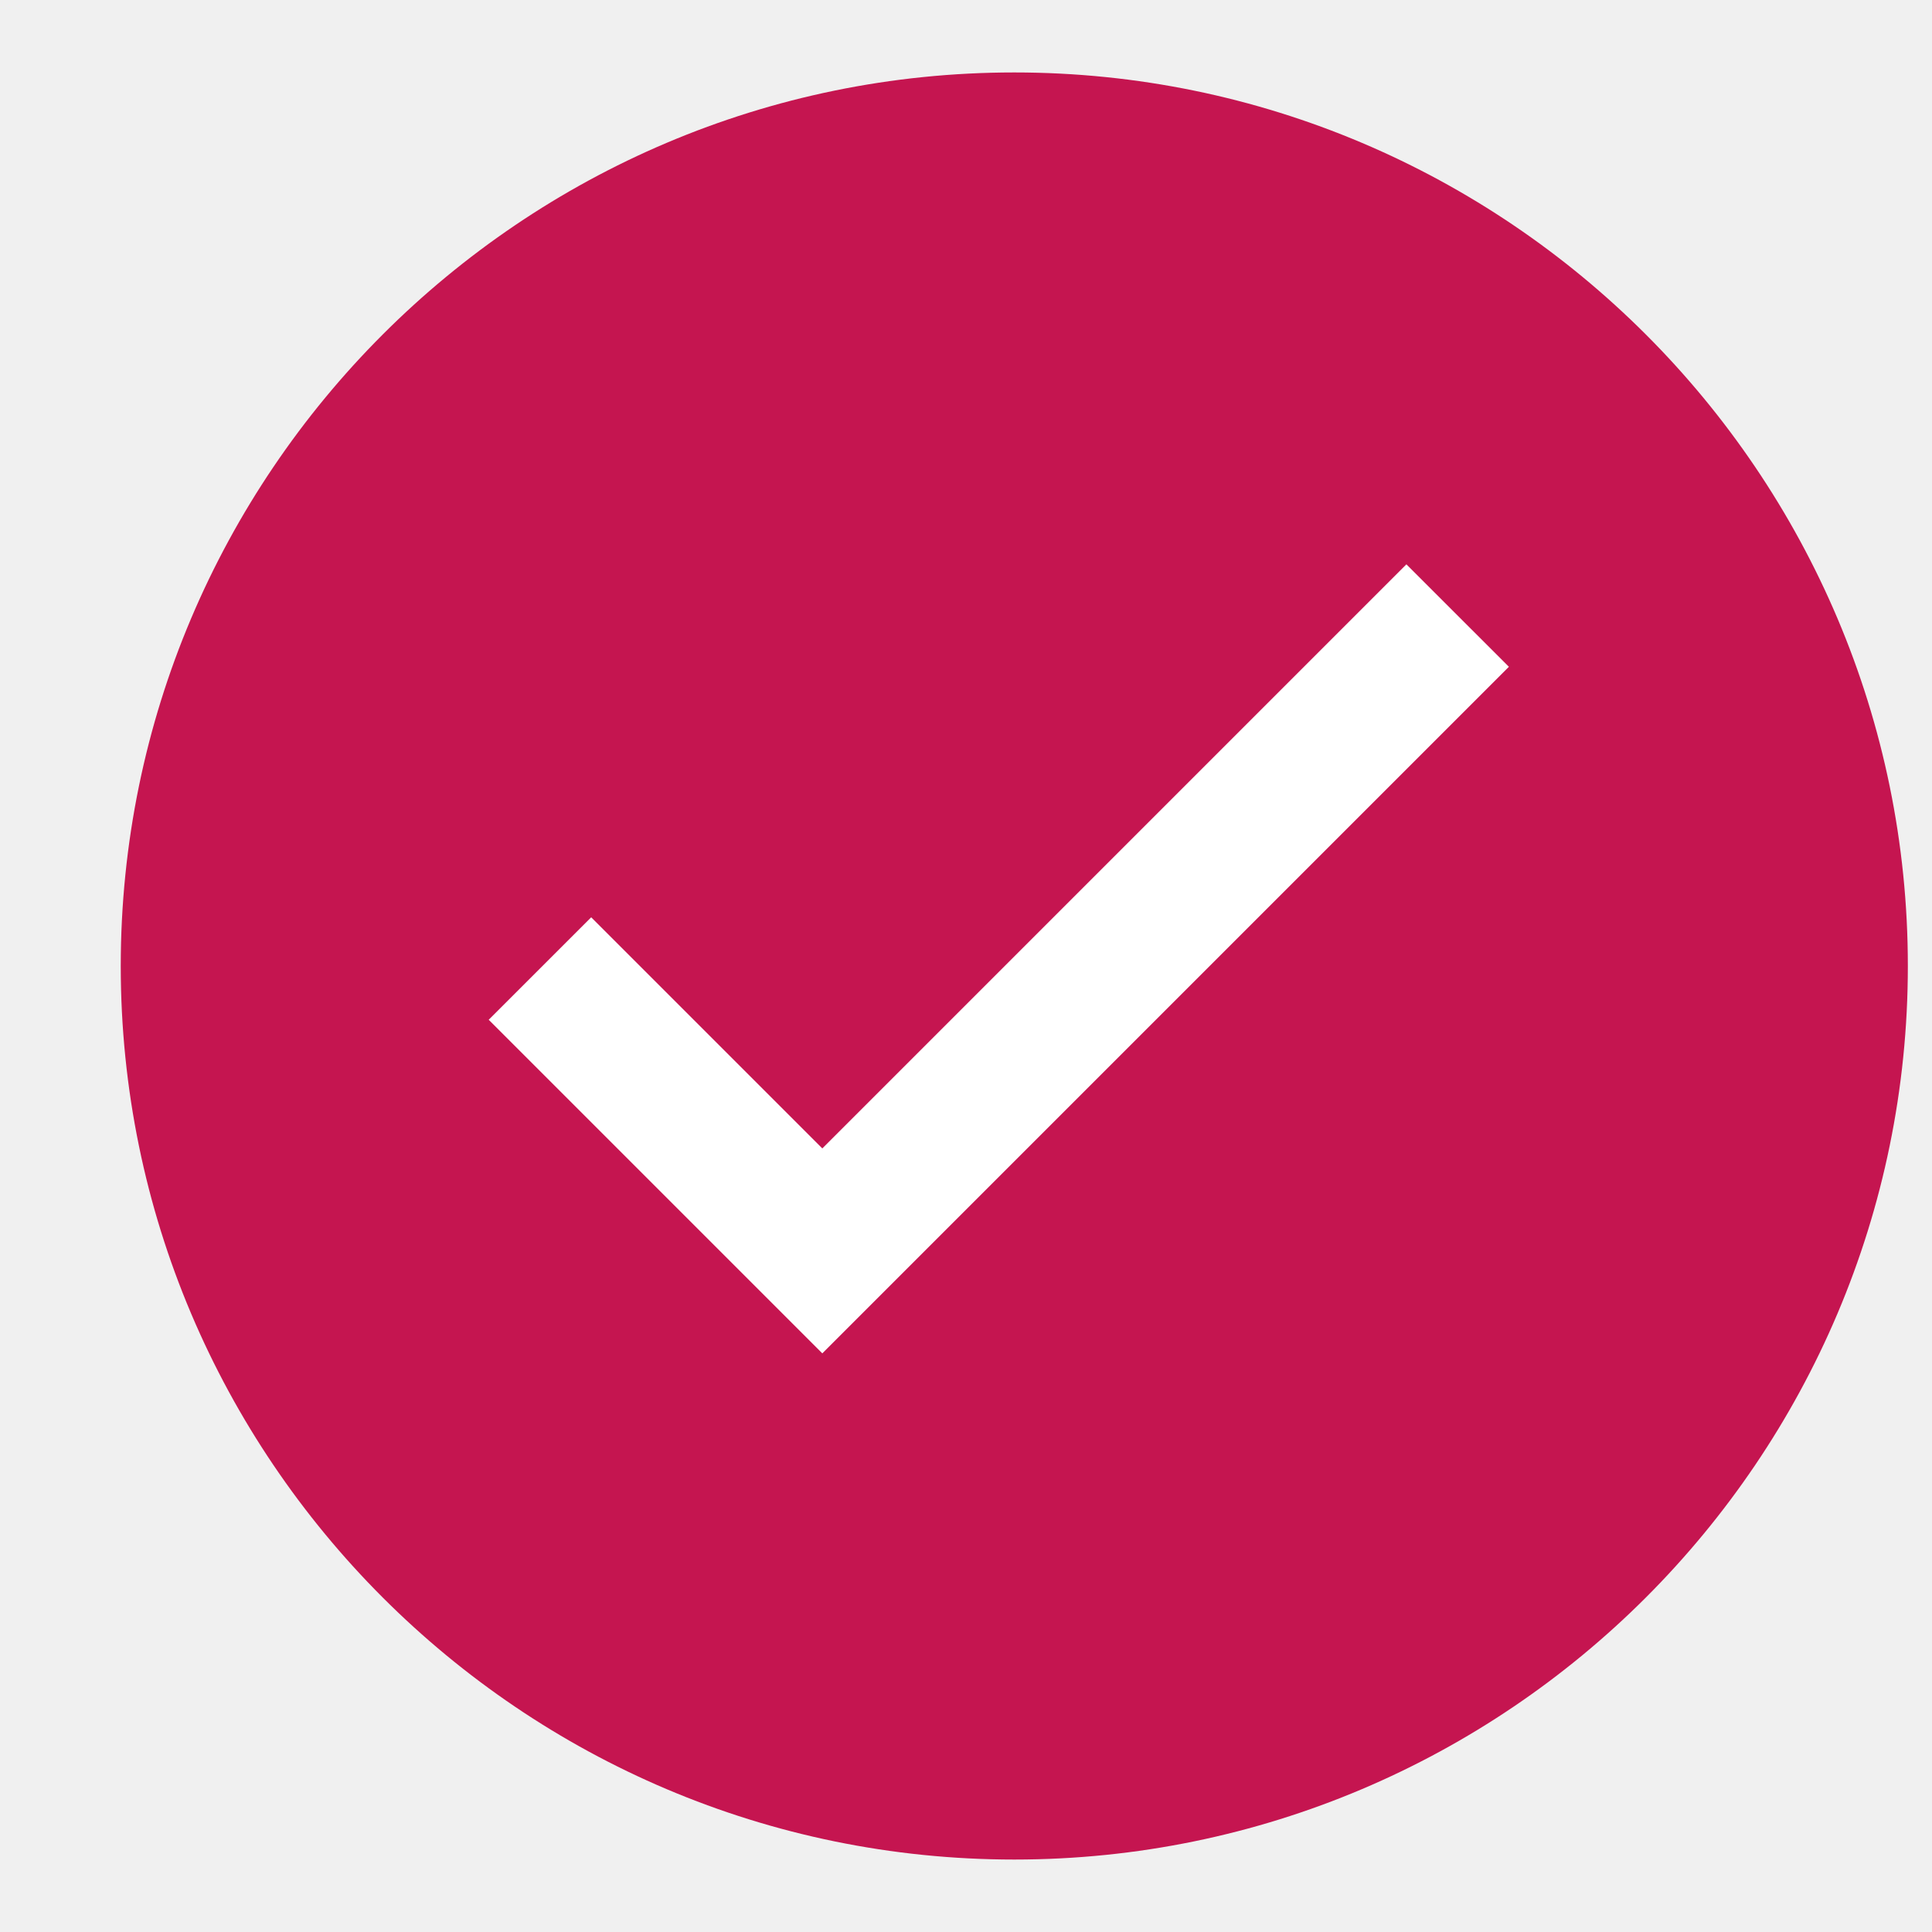
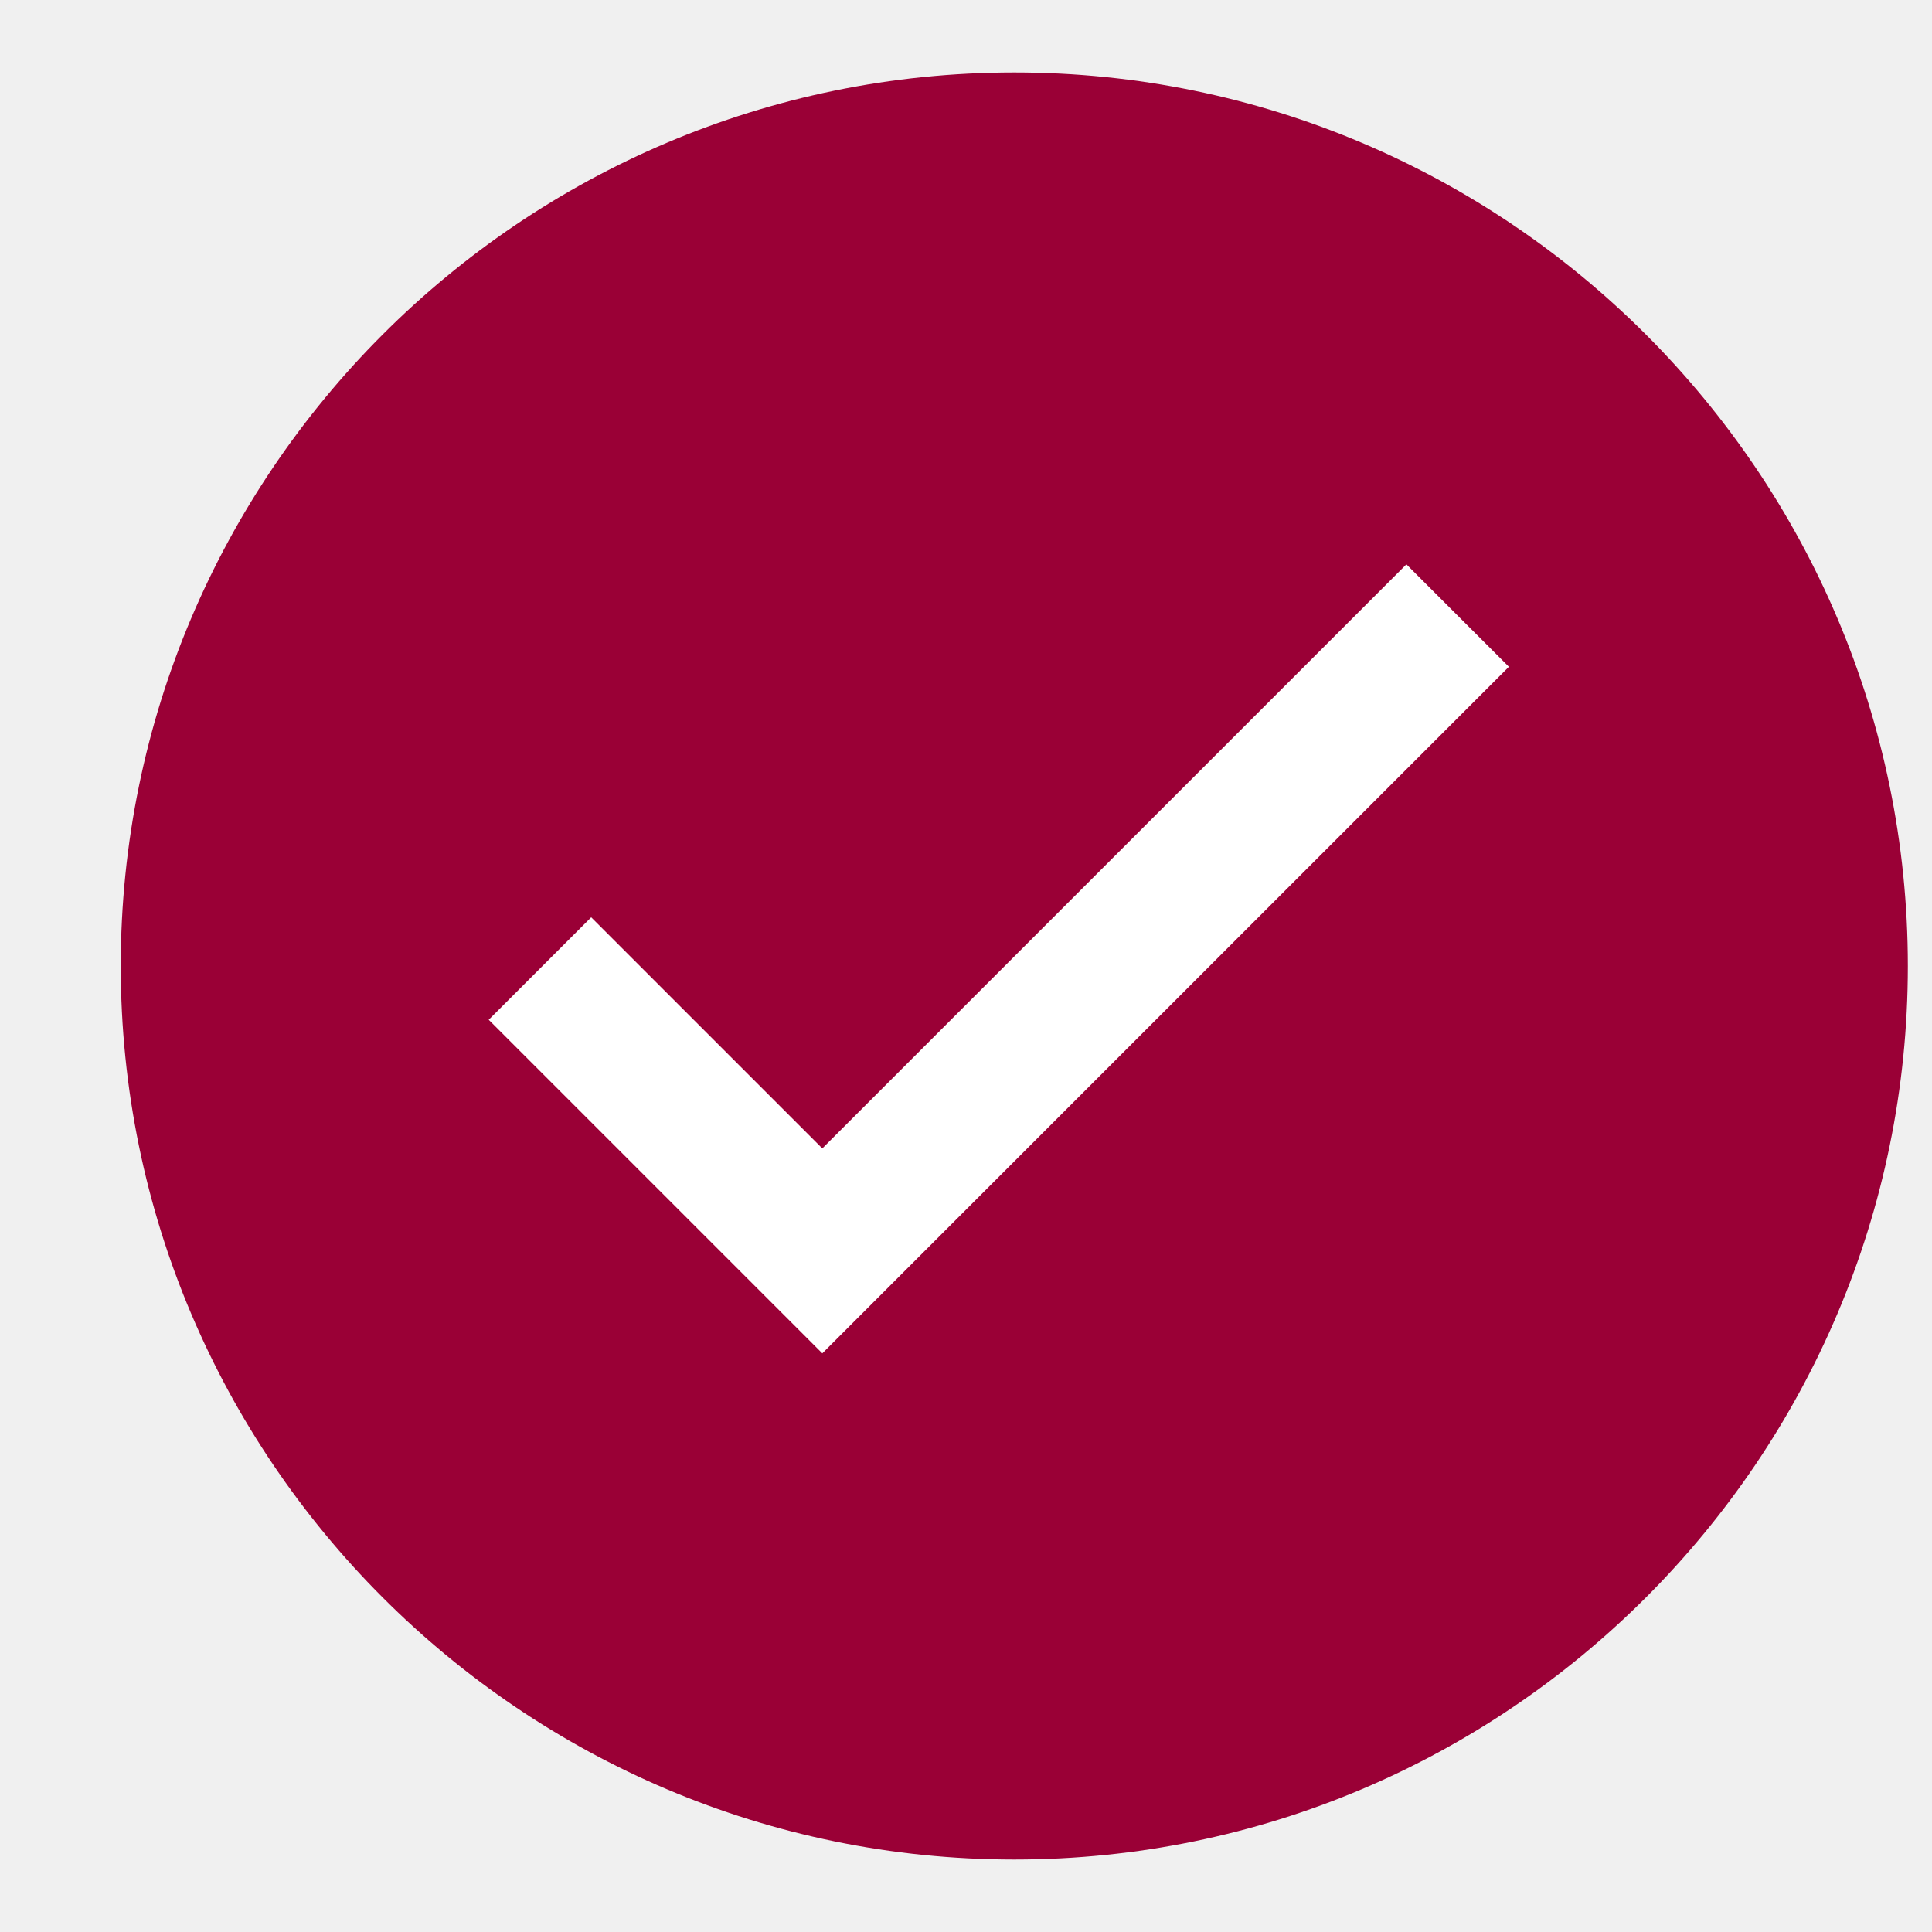
<svg xmlns="http://www.w3.org/2000/svg" width="40" height="40">
  <g>
-     <path id="svg_1" d="m21,38.5c-10.201,0 -18.5,-8.299 -18.5,-18.5s8.299,-18.5 18.5,-18.5s18.5,8.299 18.5,18.5s-8.299,18.5 -18.5,18.5z" fill="#C51550" />
+     <path id="svg_1" d="m21,38.5c-10.201,0 -18.5,-8.299 -18.5,-18.5s8.299,-18.5 18.5,-18.5s18.5,8.299 18.5,18.5s-8.299,18.5 -18.5,18.5z" fill="#9a0036" />
    <g id="svg_3">
      <path id="svg_4" d="m17.025,28.02l-6.907,-6.907l2.122,-2.121l4.785,4.785l12.093,-12.093l2.122,2.121l-14.215,14.215z" fill="#FFFFFF" />
    </g>
  </g>
</svg>
